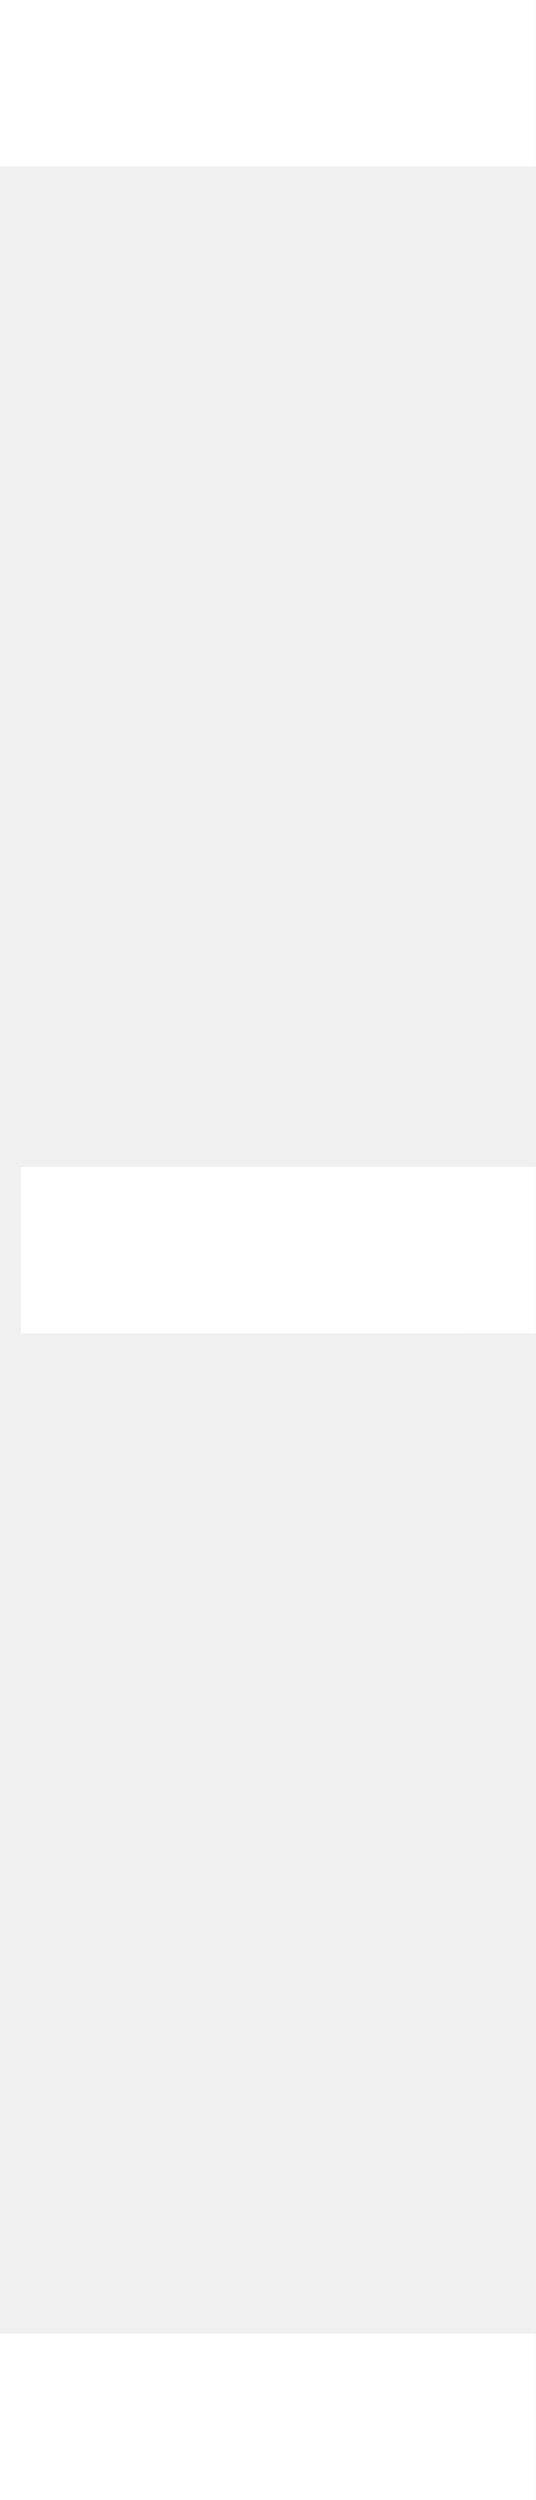
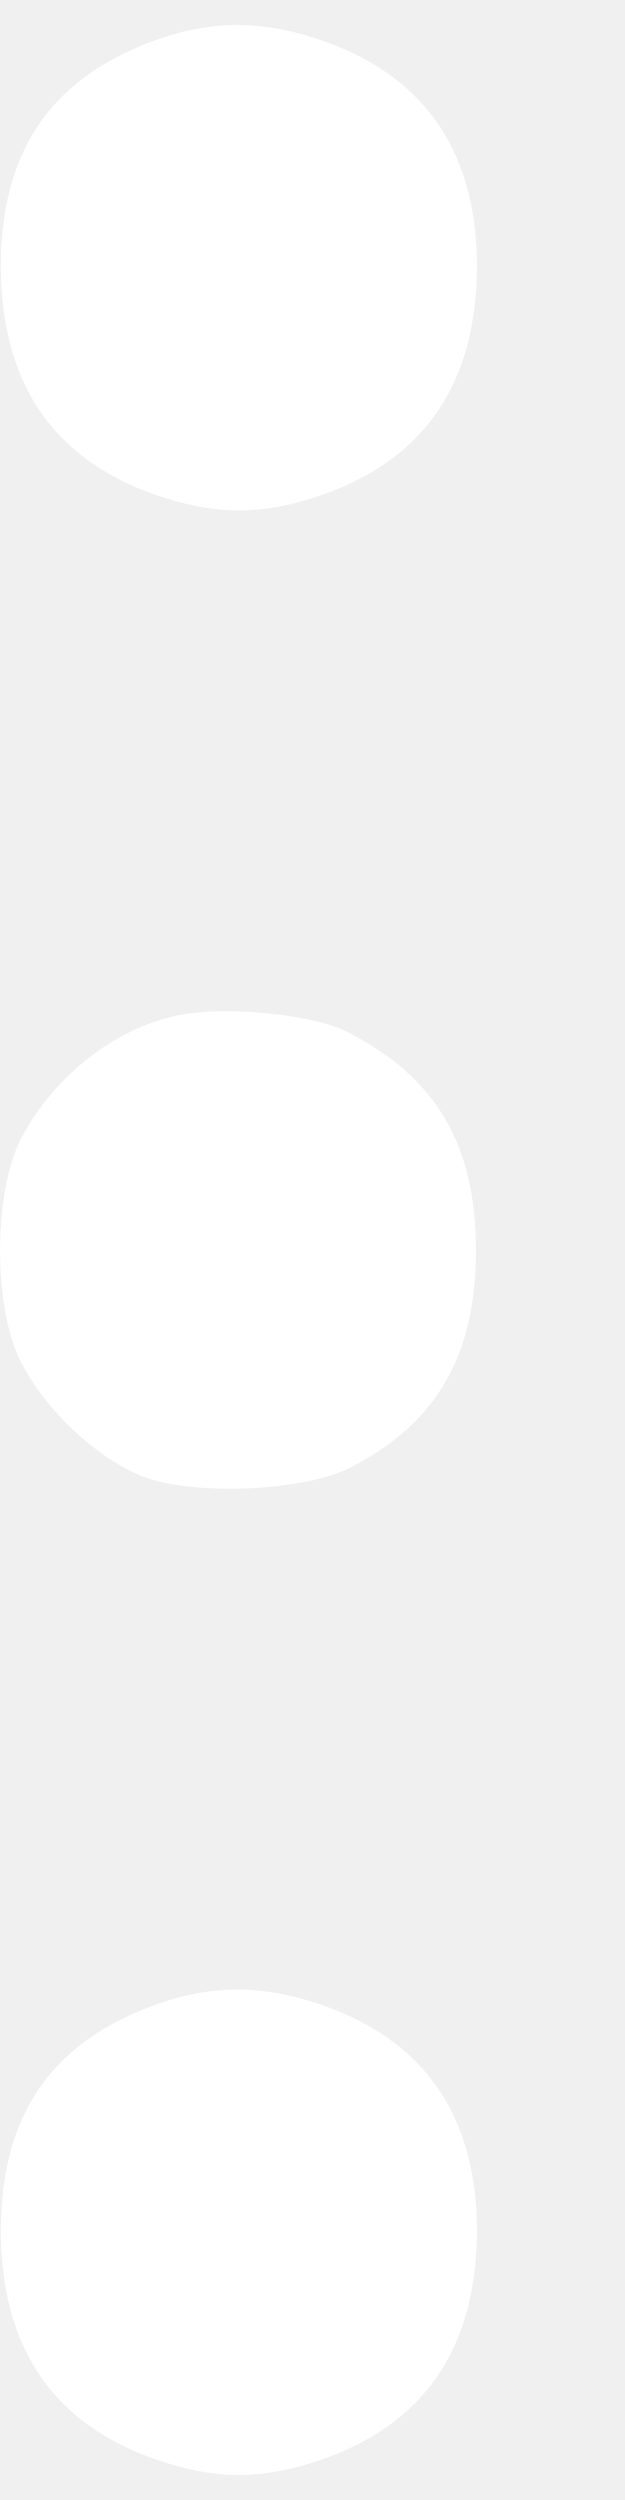
- <svg xmlns="http://www.w3.org/2000/svg" width="3" height="14" viewBox="0 0 3 14" fill="none">
-   <g clip-path="url(#clip0_412_827)">
-     <path d="M0 0H16.101V0.932H0V0ZM0.117 6.535L16.101 6.534V7.466L0.117 7.467V6.535ZM0 13.068H16.101V14H0V13.068Z" fill="white" />
-   </g>
-   <defs>
-     <clipPath id="clip0_412_827">
-       <rect width="3" height="14" fill="white" />
-     </clipPath>
-   </defs>
+ <svg xmlns="http://www.w3.org/2000/svg" width="4" height="16" viewBox="0 0 4 16" fill="none">
+   <path d="M0.942 0.277C0.305 0.527 0.005 0.989 0.005 1.713C0.011 2.438 0.323 2.912 0.948 3.15C1.373 3.306 1.685 3.306 2.11 3.15C2.734 2.912 3.046 2.438 3.053 1.713C3.053 0.995 2.74 0.514 2.11 0.277C1.691 0.121 1.341 0.121 0.942 0.277Z" fill="white" />
+   <path d="M1.141 6.498C0.735 6.579 0.342 6.891 0.136 7.285C-0.045 7.635 -0.045 8.372 0.136 8.721C0.298 9.034 0.617 9.327 0.904 9.446C1.235 9.577 1.947 9.546 2.247 9.39C2.796 9.108 3.046 8.671 3.046 8.003C3.046 7.329 2.796 6.898 2.222 6.604C2.009 6.492 1.435 6.435 1.141 6.498Z" fill="white" />
+   <path d="M0.942 12.85C0.305 13.1 0.005 13.562 0.005 14.286C0.011 15.011 0.323 15.485 0.948 15.723C1.373 15.879 1.685 15.879 2.11 15.723C2.734 15.485 3.046 15.011 3.053 14.286C3.053 13.568 2.74 13.087 2.11 12.85C1.691 12.694 1.341 12.694 0.942 12.85Z" fill="white" />
</svg>
